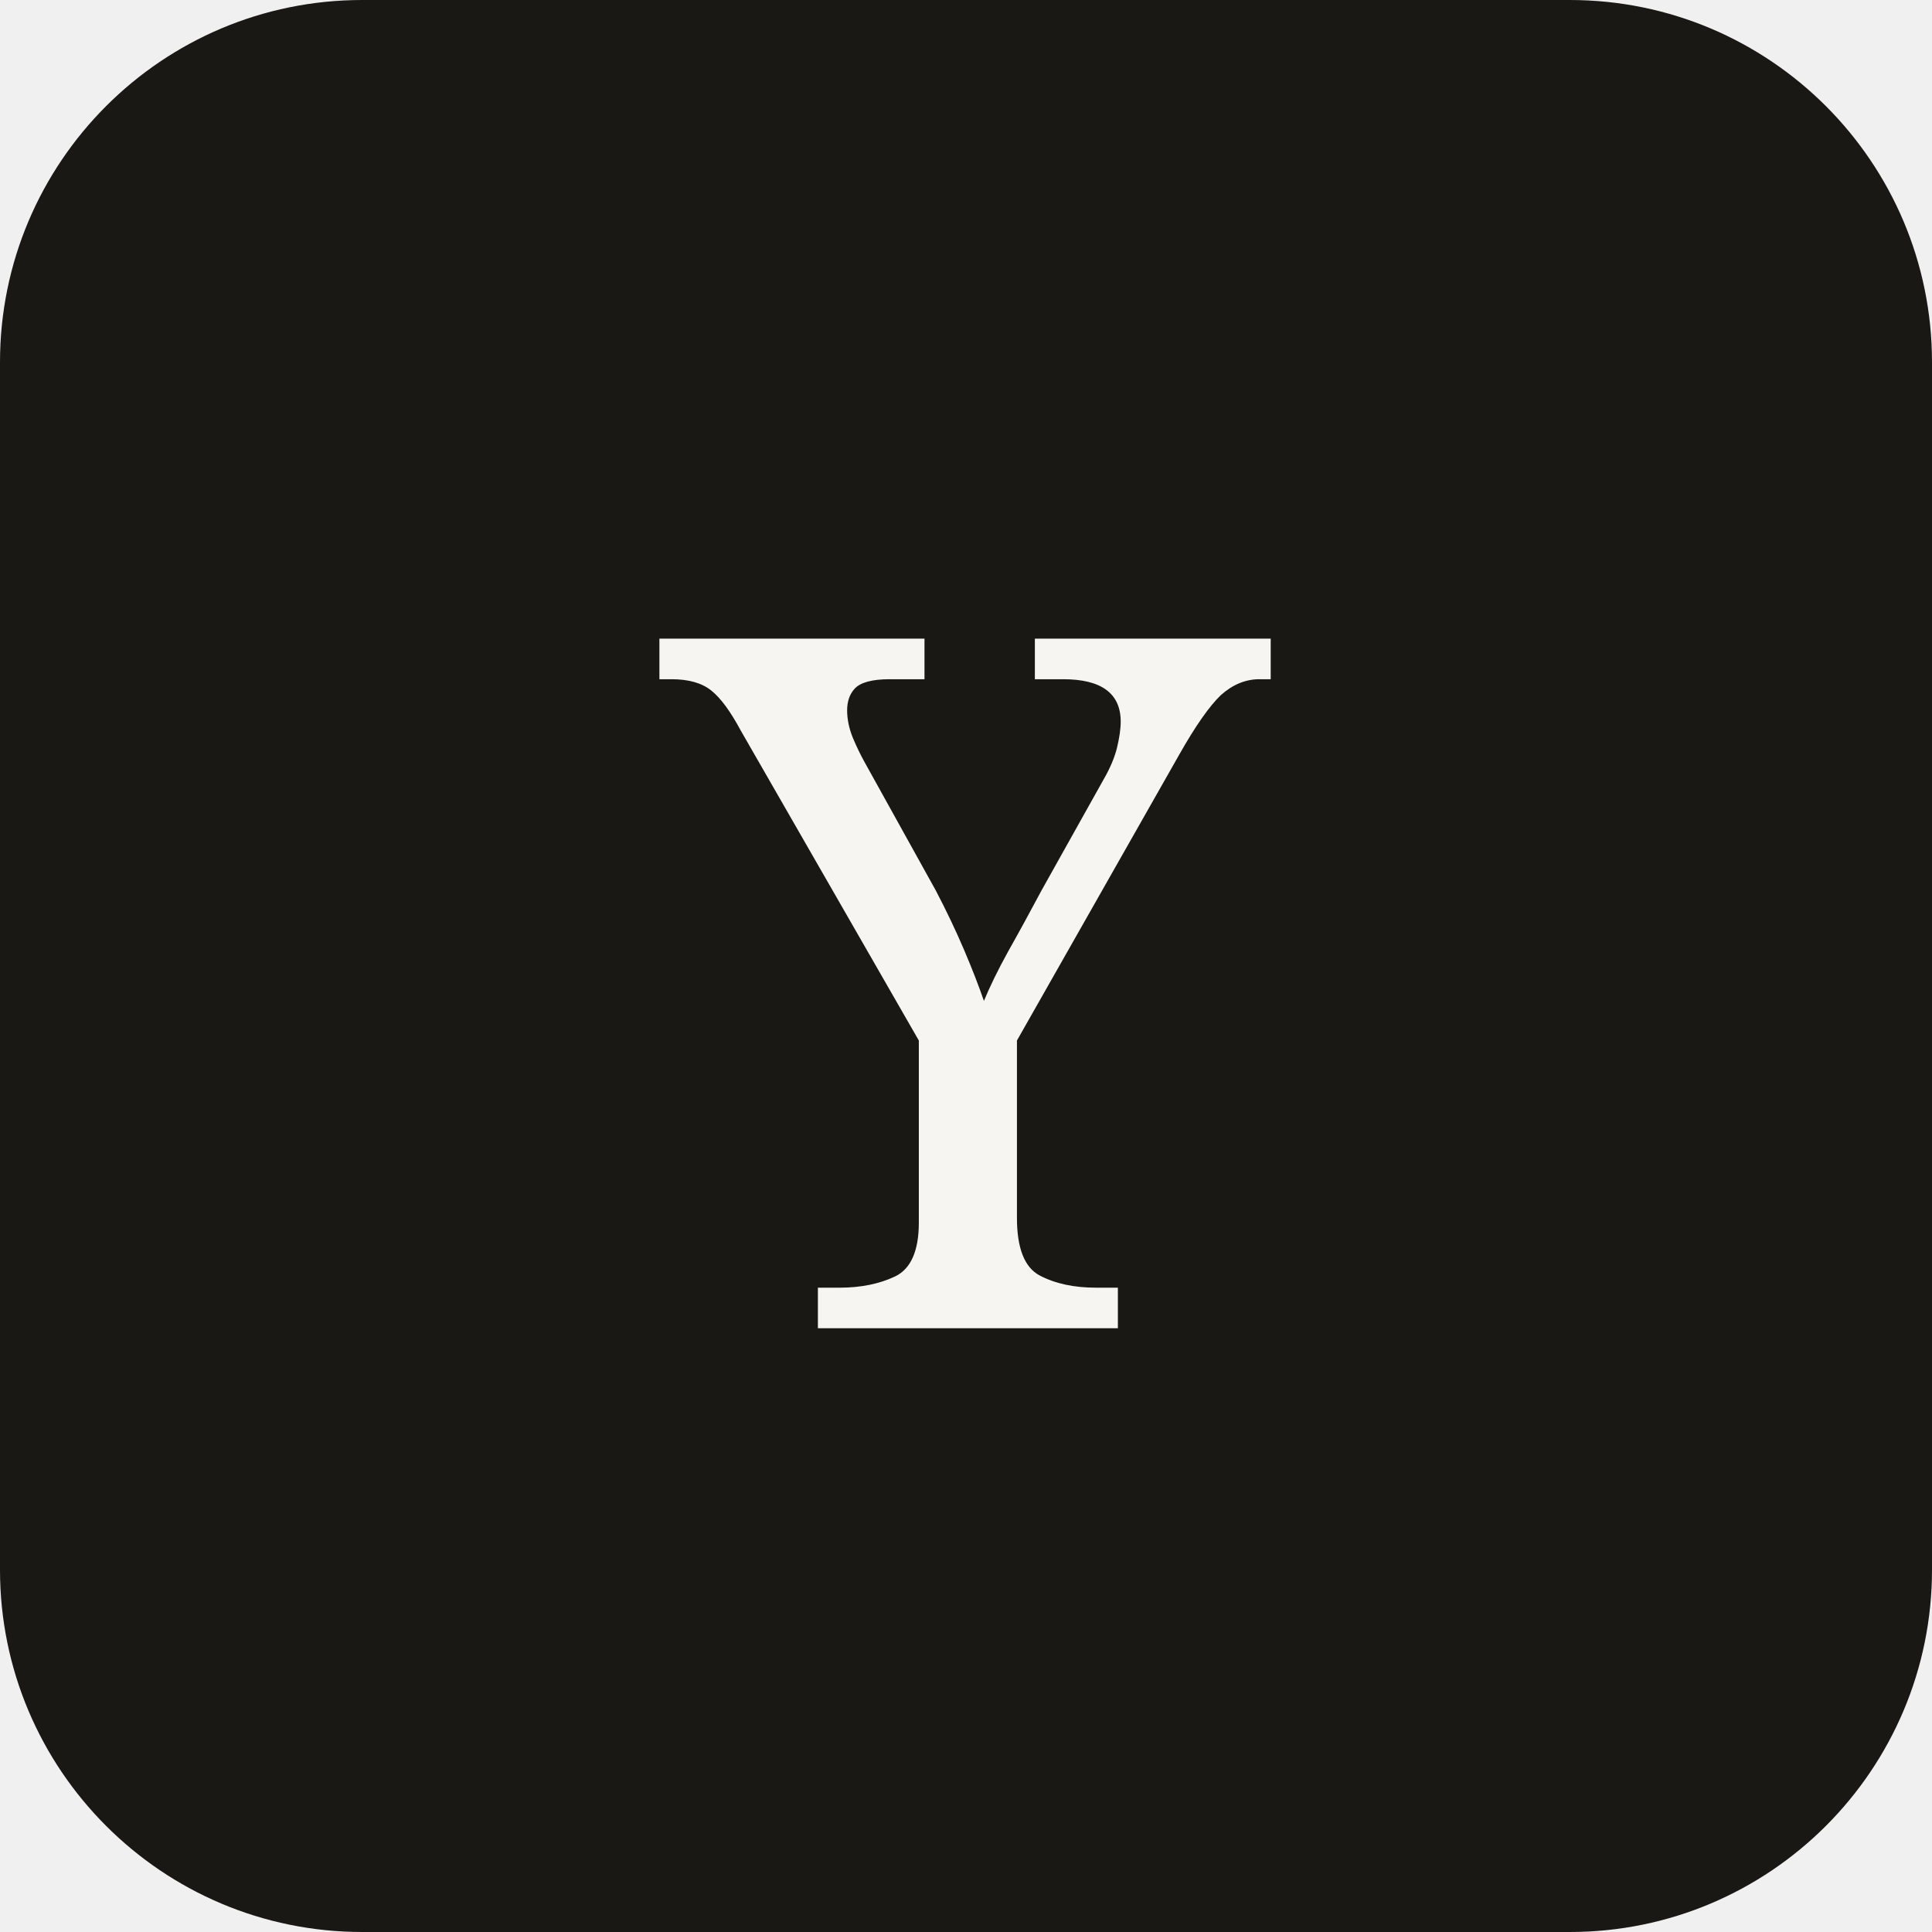
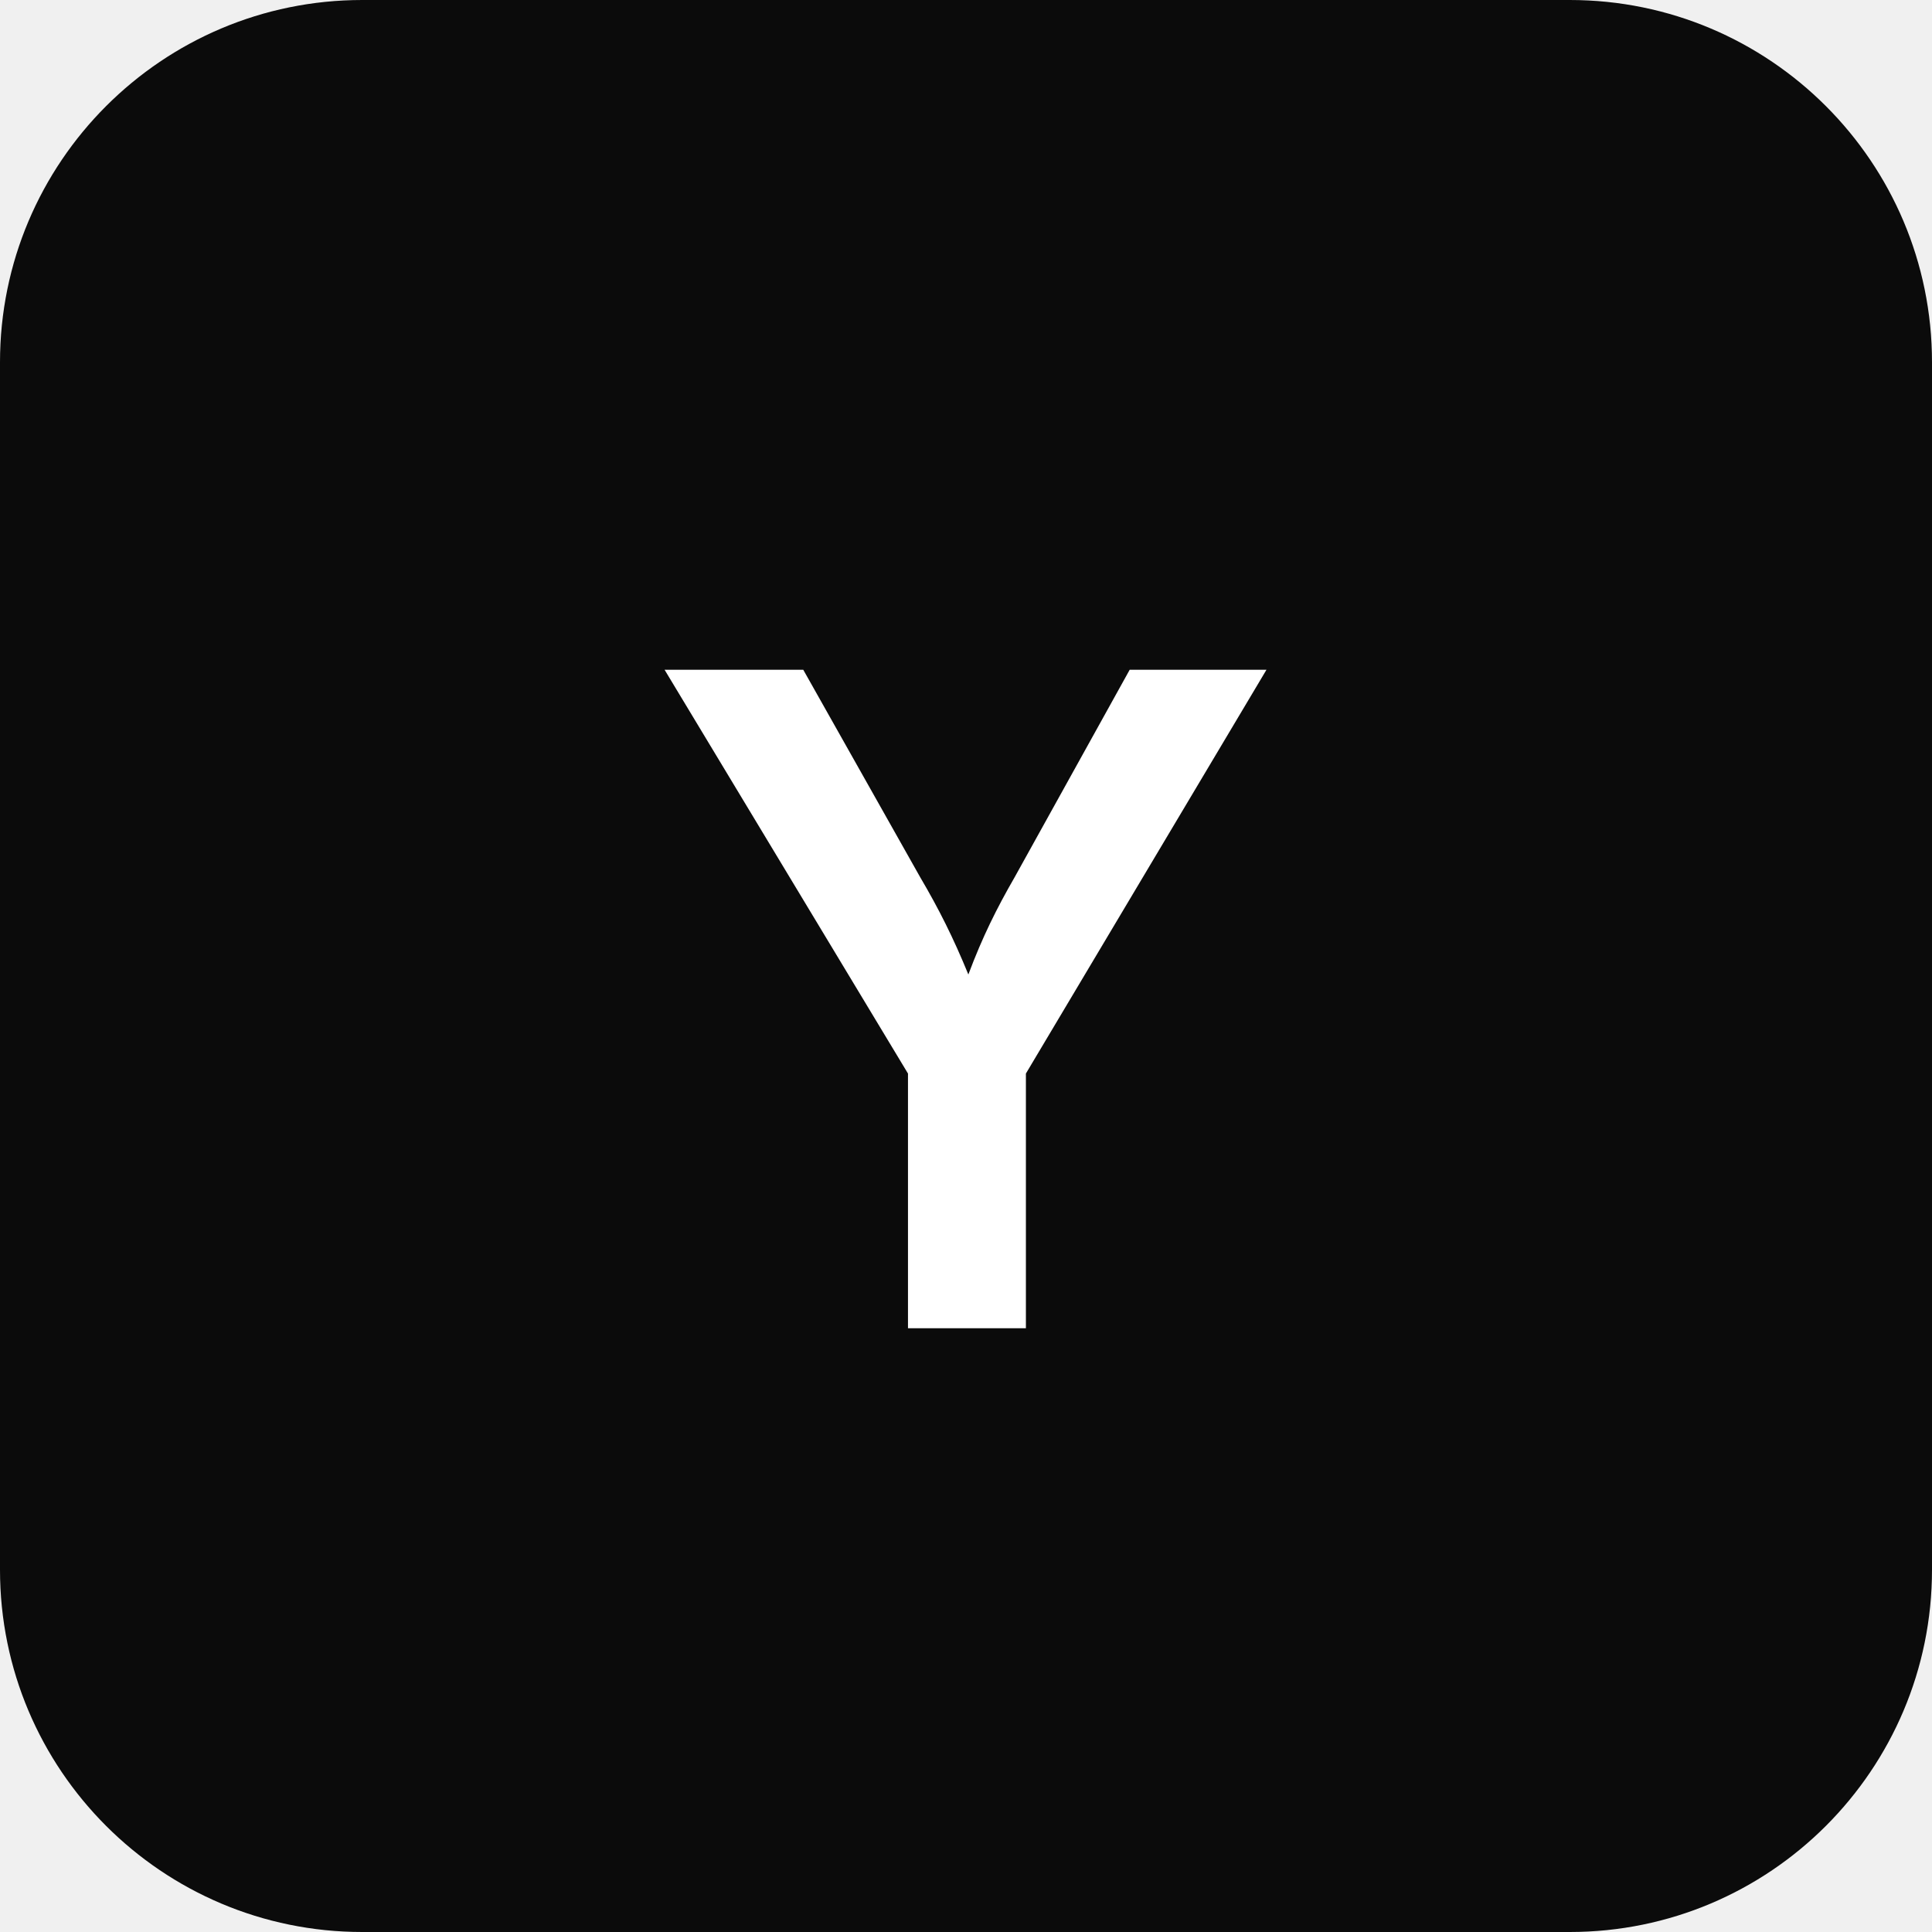
<svg xmlns="http://www.w3.org/2000/svg" viewBox="0 0 32 32">
-   <rect width="32" height="32" rx="6" fill="#1a1814" />
-   <text x="16" y="22" text-anchor="middle" fill="#f7f5f1" font-family="Georgia, serif" font-size="16">Y</text>
+   <rect width="32" height="32" rx="6" fill="#0b0b0b" />
+   <text x="16" y="22" text-anchor="middle" fill="#ffffff" font-family="Inter, Segoe UI, system-ui, sans-serif" font-size="15" font-weight="600">Y</text>
</svg>
